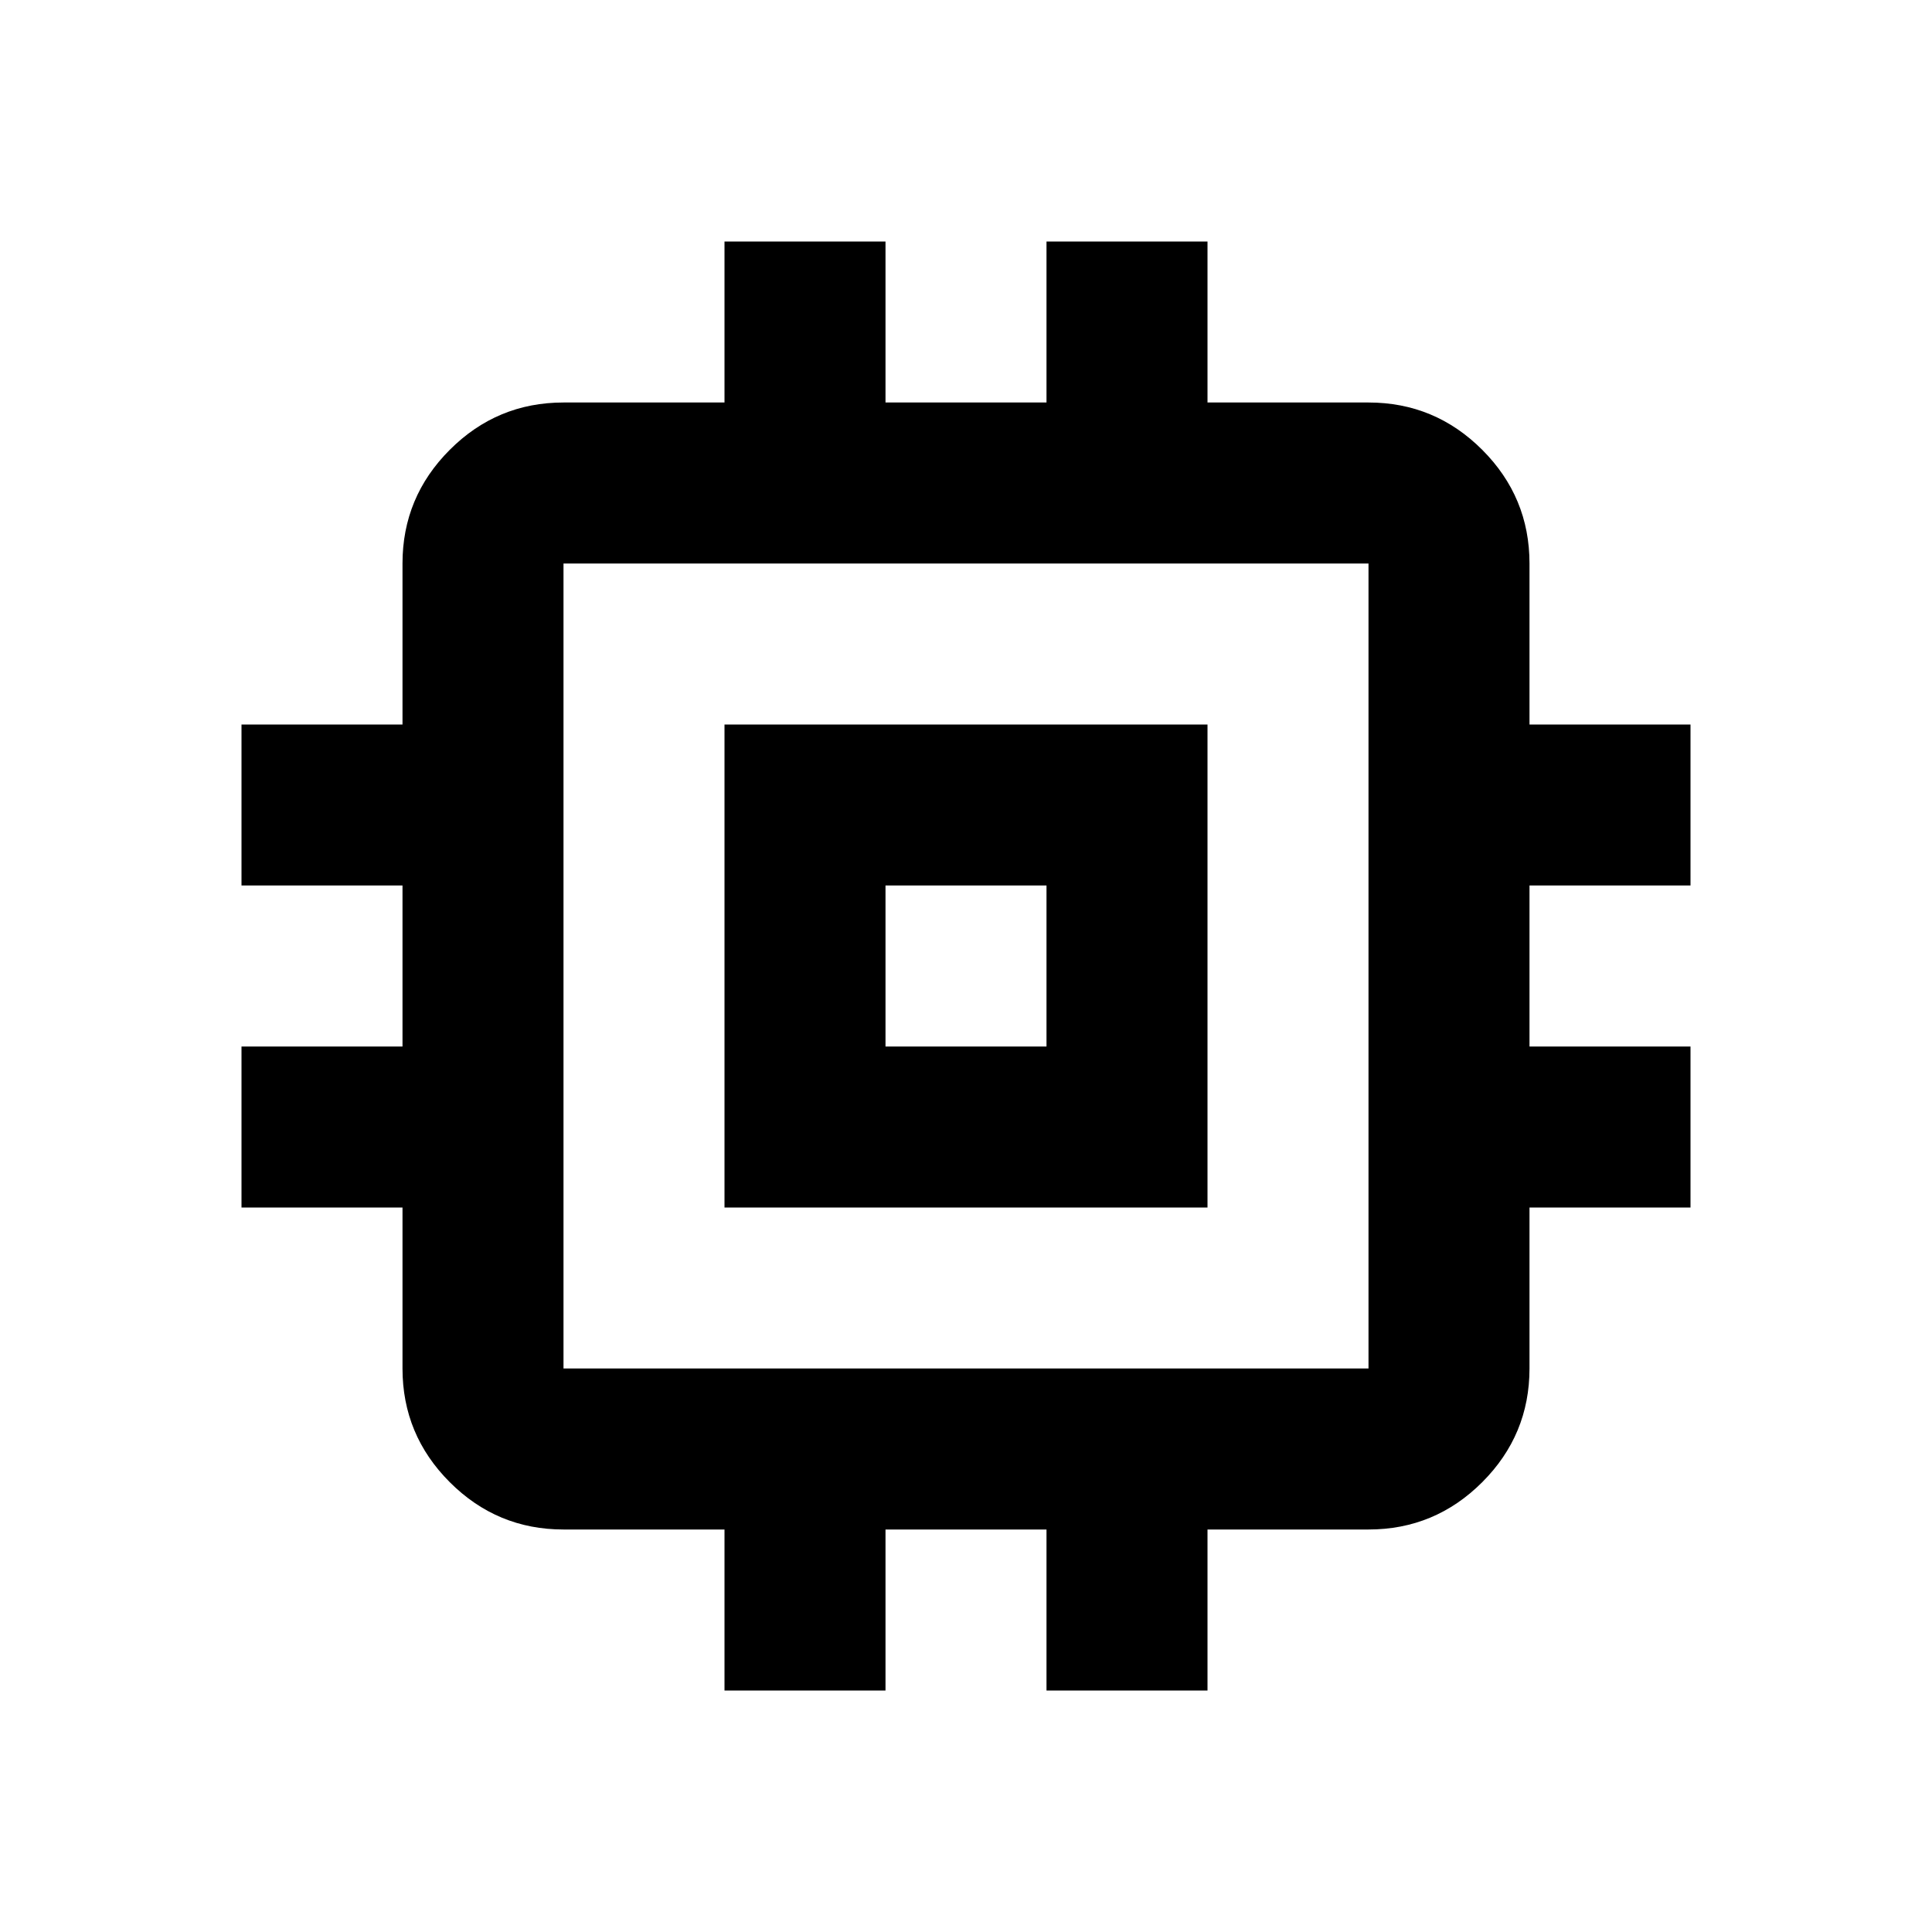
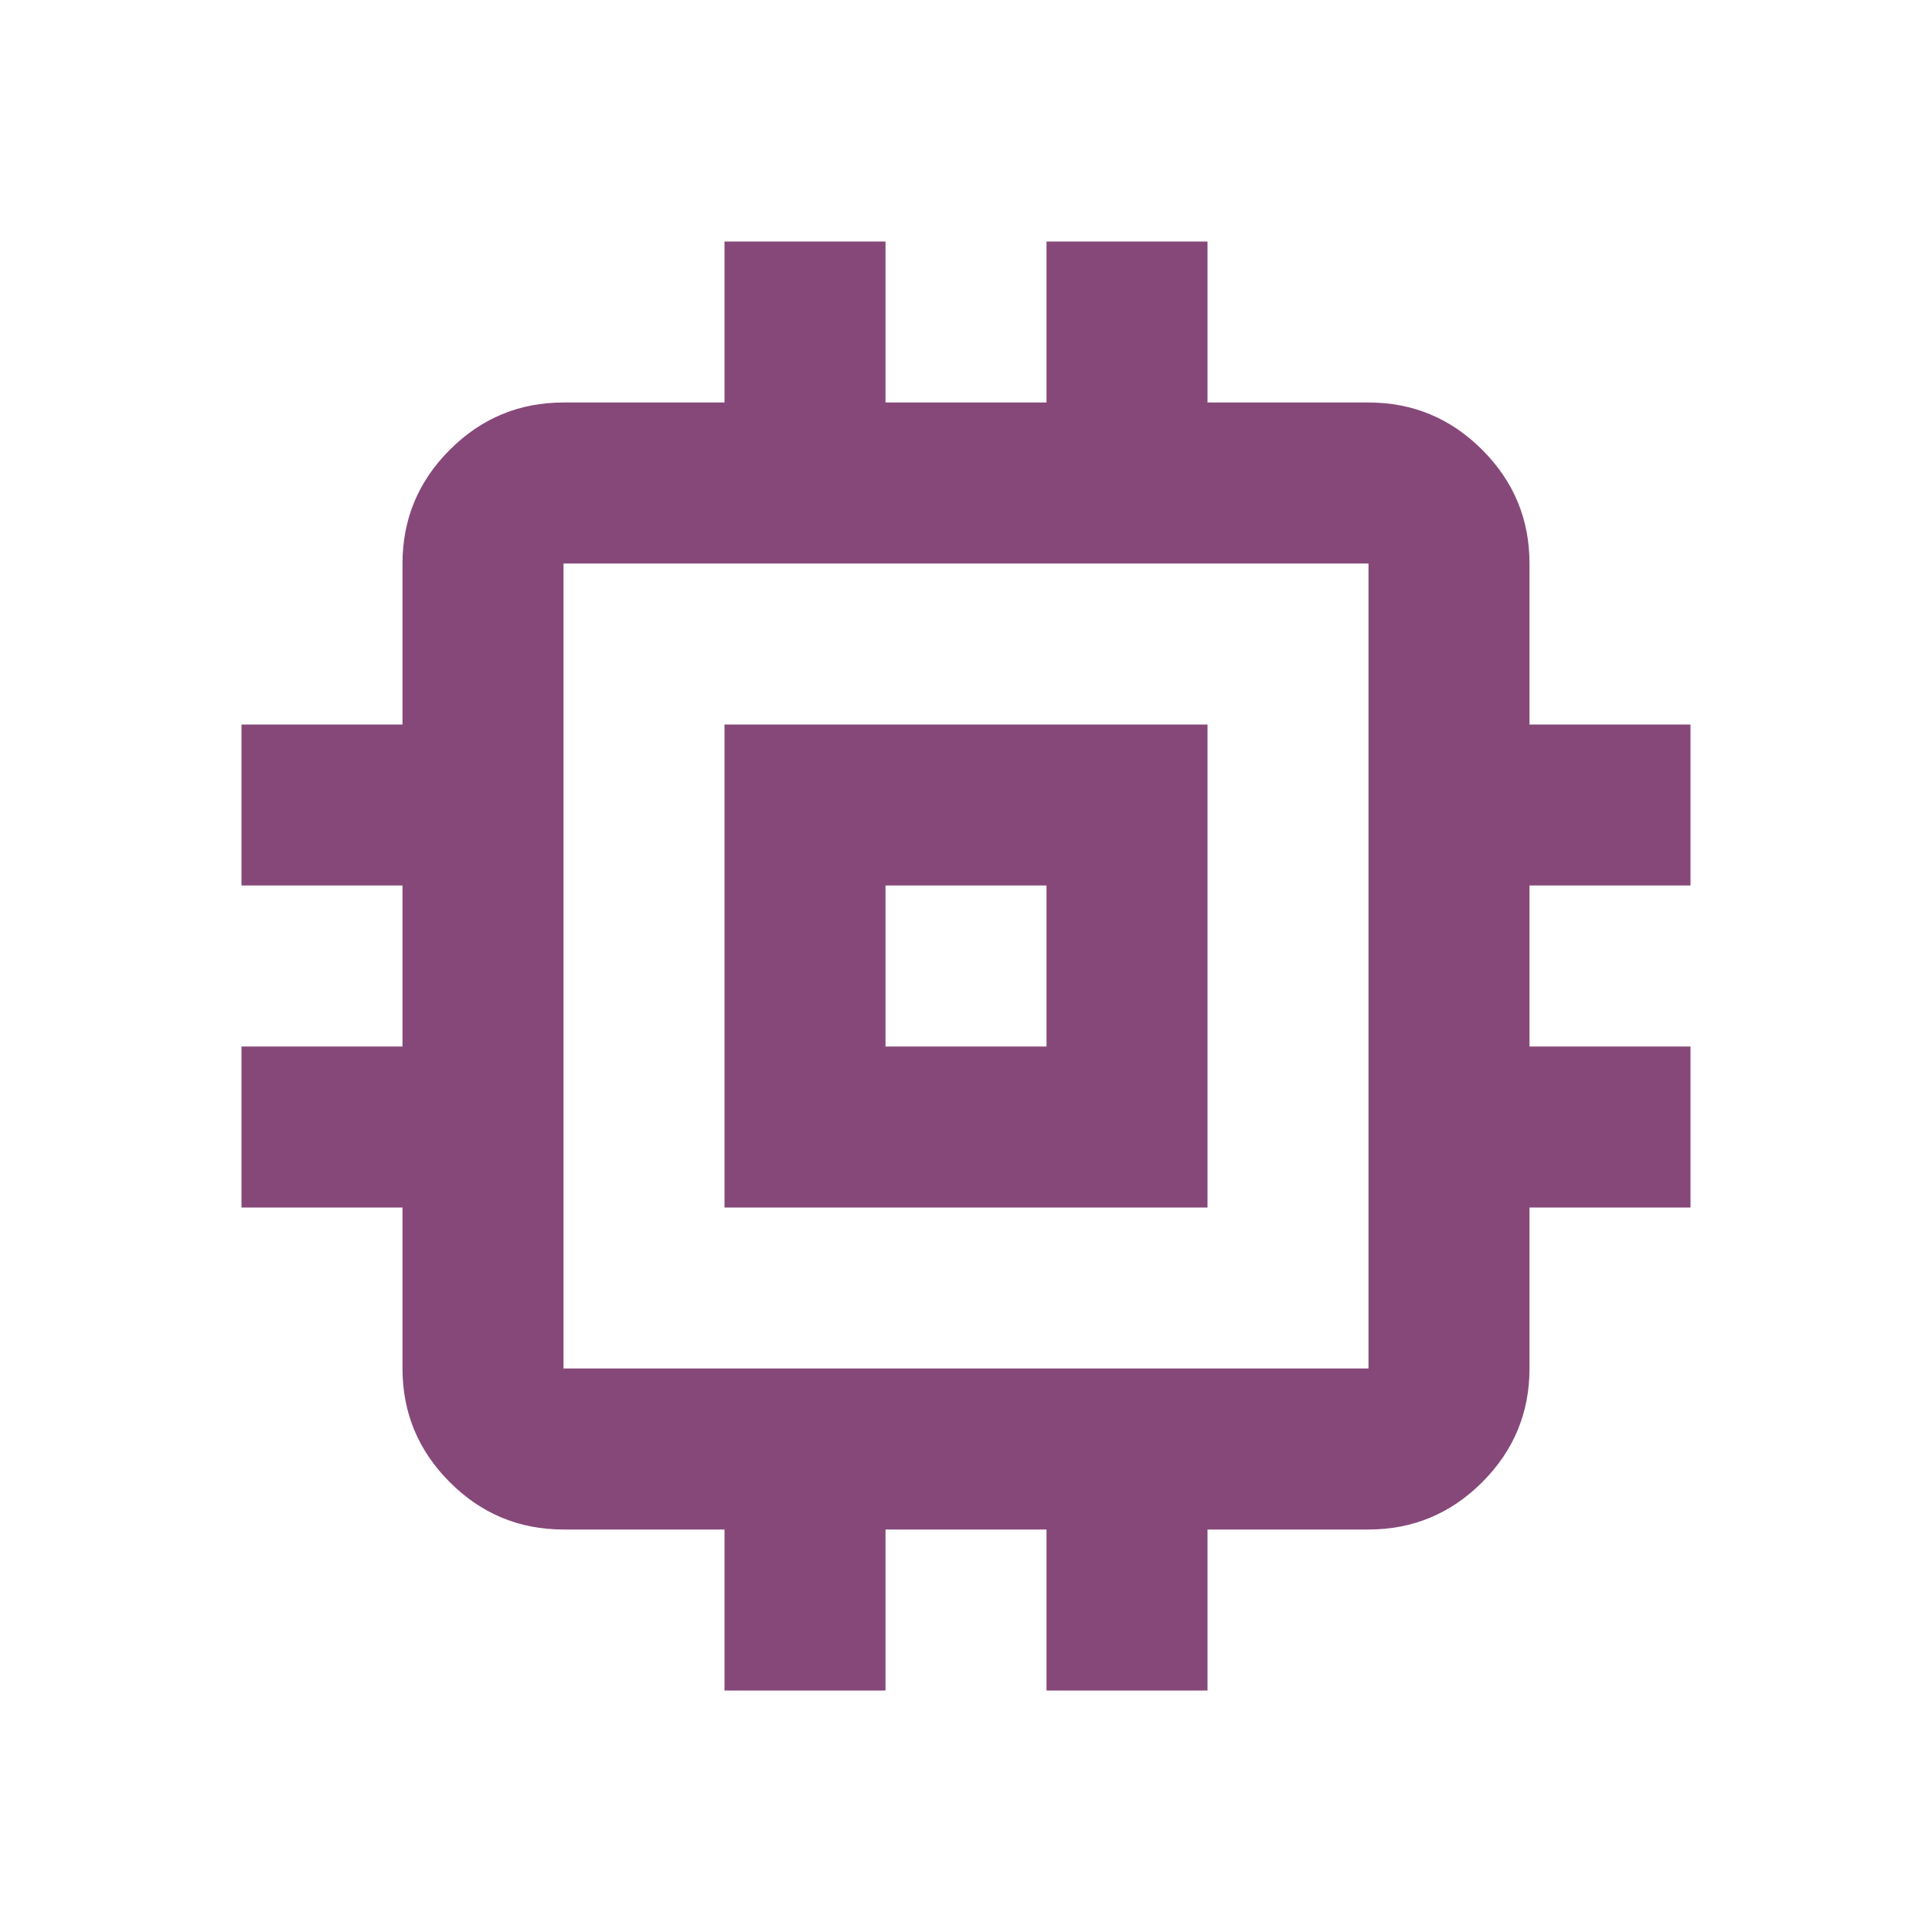
- <svg xmlns="http://www.w3.org/2000/svg" height="24px" viewBox="0 -960 960 960" width="24px" fill="#000">
+ <svg xmlns="http://www.w3.org/2000/svg" height="24px" viewBox="0 -960 960 960" width="24px" fill="#864879">
  <path d="M360-360v-240h240v240H360Zm80-80h80v-80h-80v80Zm-80 320v-80h-80q-33 0-56.5-23.5T200-280v-80h-80v-80h80v-80h-80v-80h80v-80q0-33 23.5-56.5T280-760h80v-80h80v80h80v-80h80v80h80q33 0 56.5 23.5T760-680v80h80v80h-80v80h80v80h-80v80q0 33-23.5 56.5T680-200h-80v80h-80v-80h-80v80h-80Zm320-160v-400H280v400h400ZM480-480Z" />
</svg>
